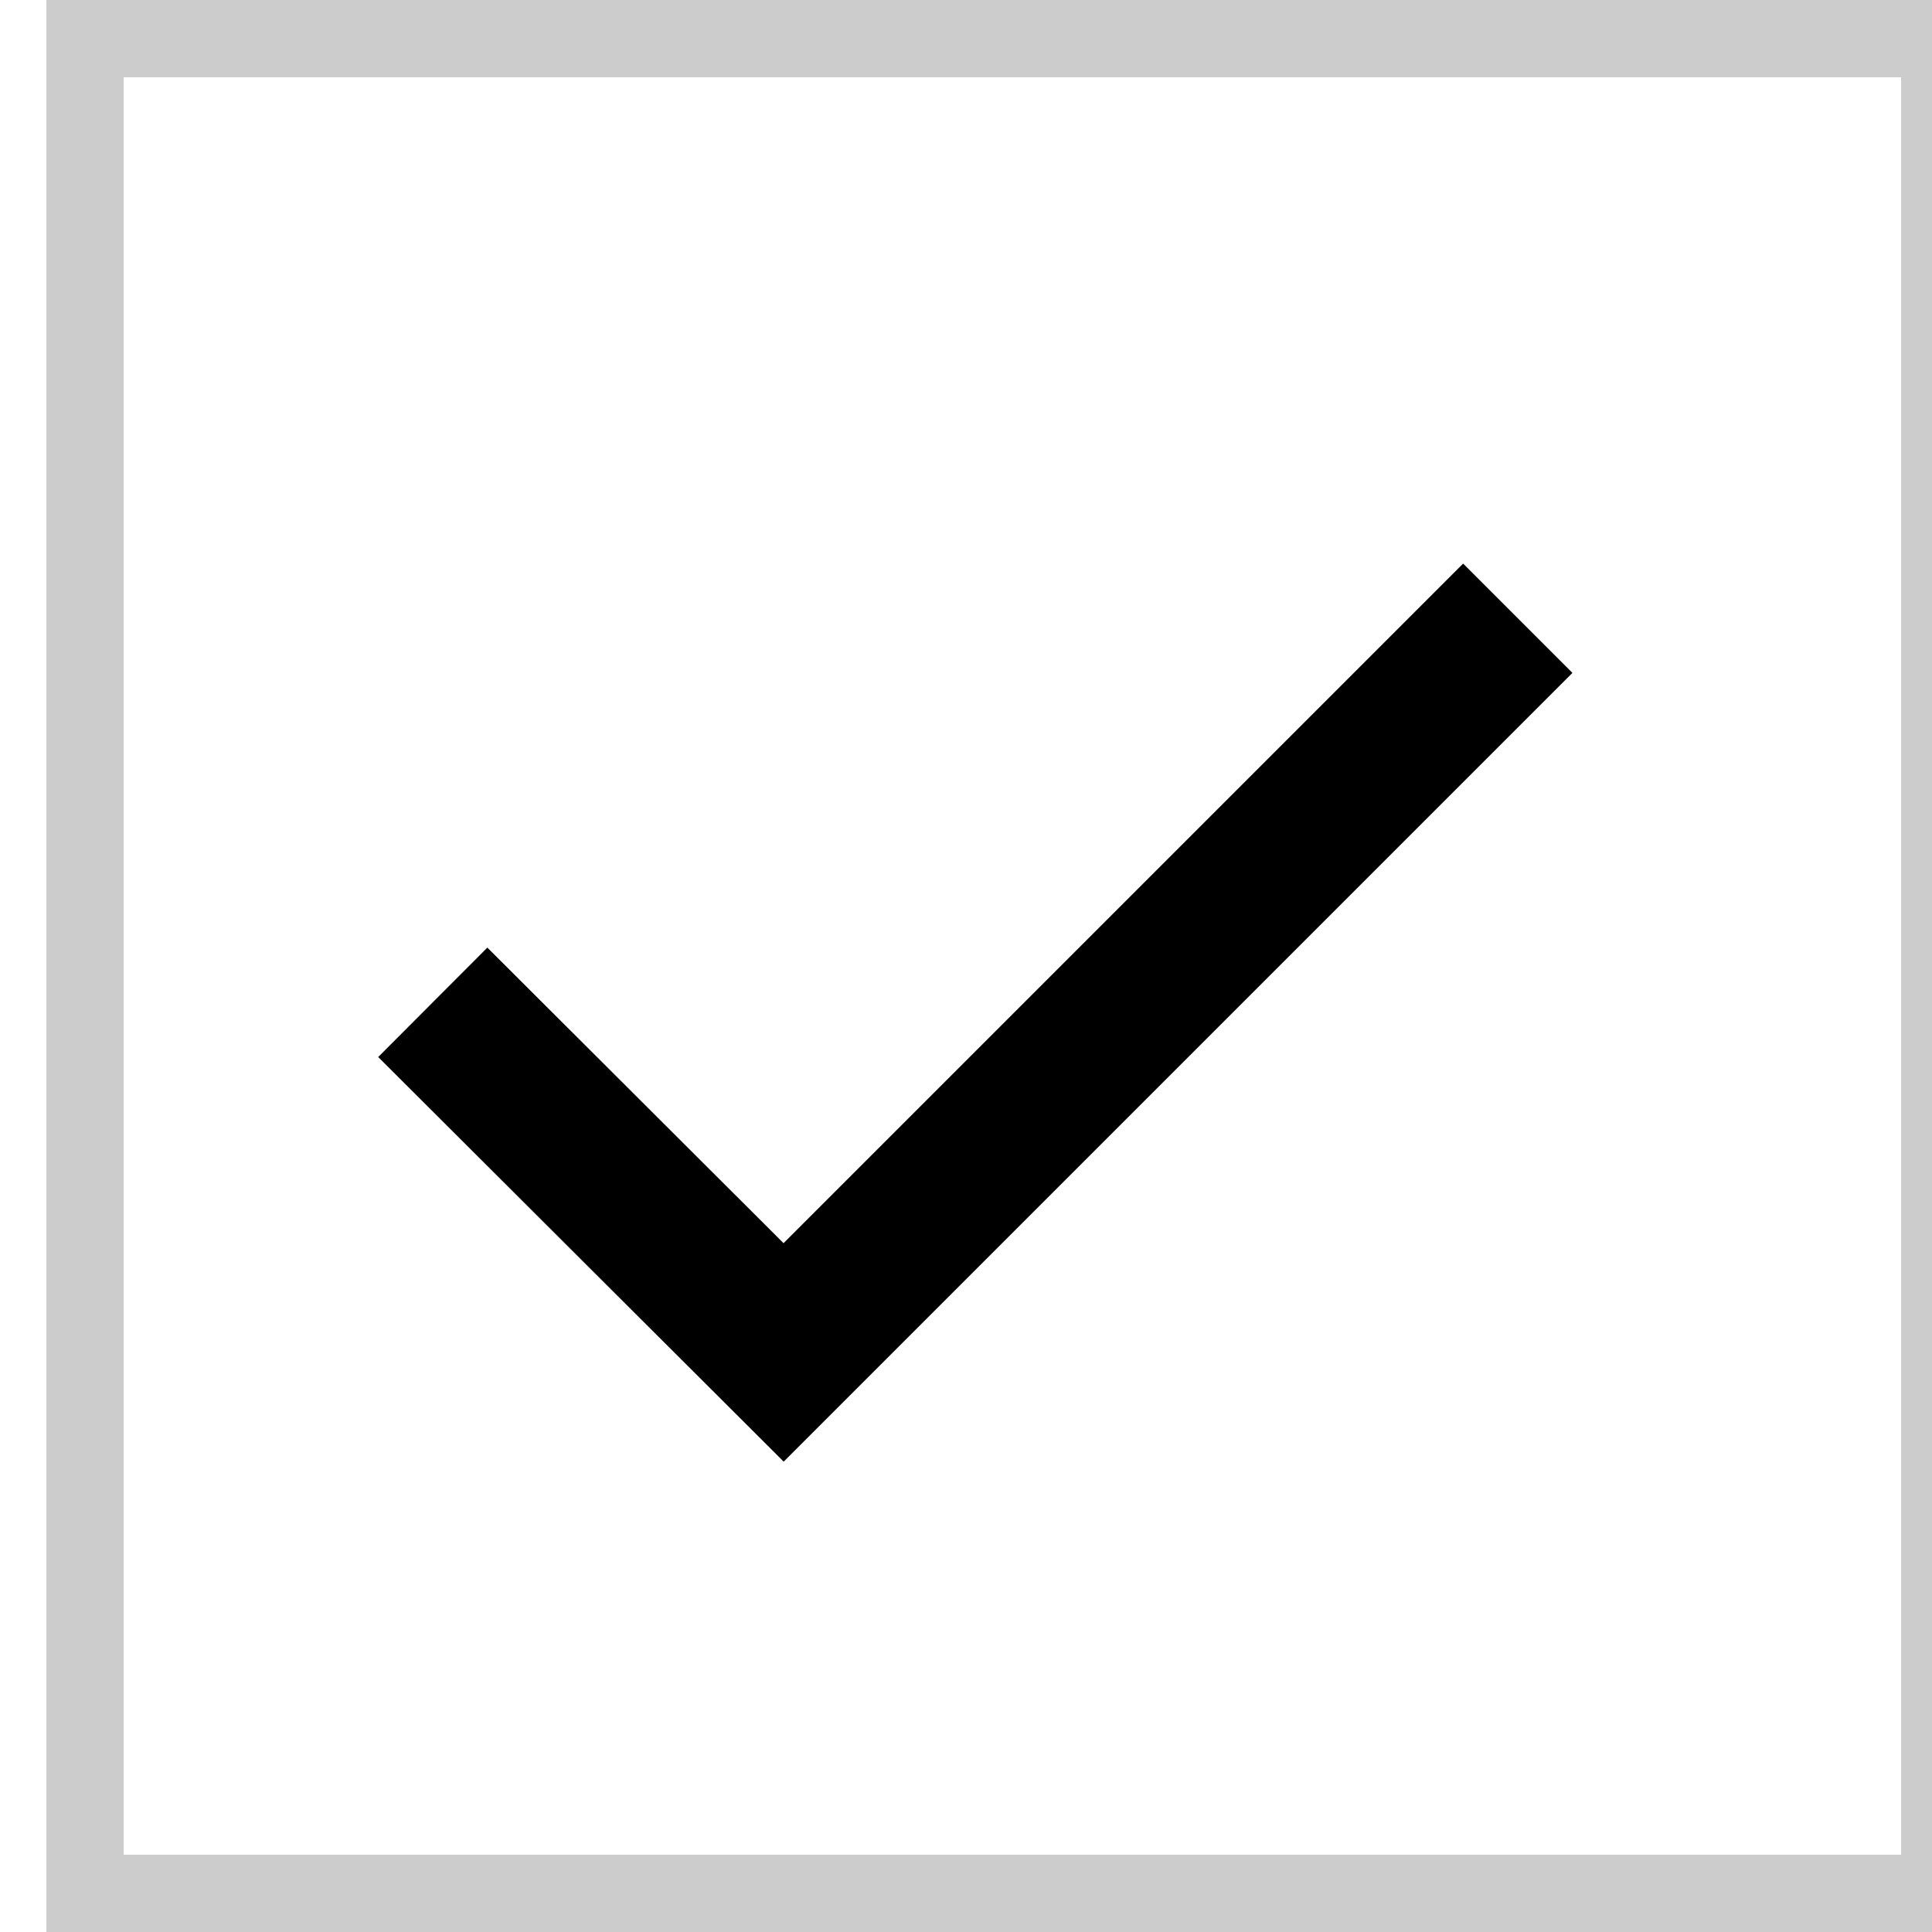
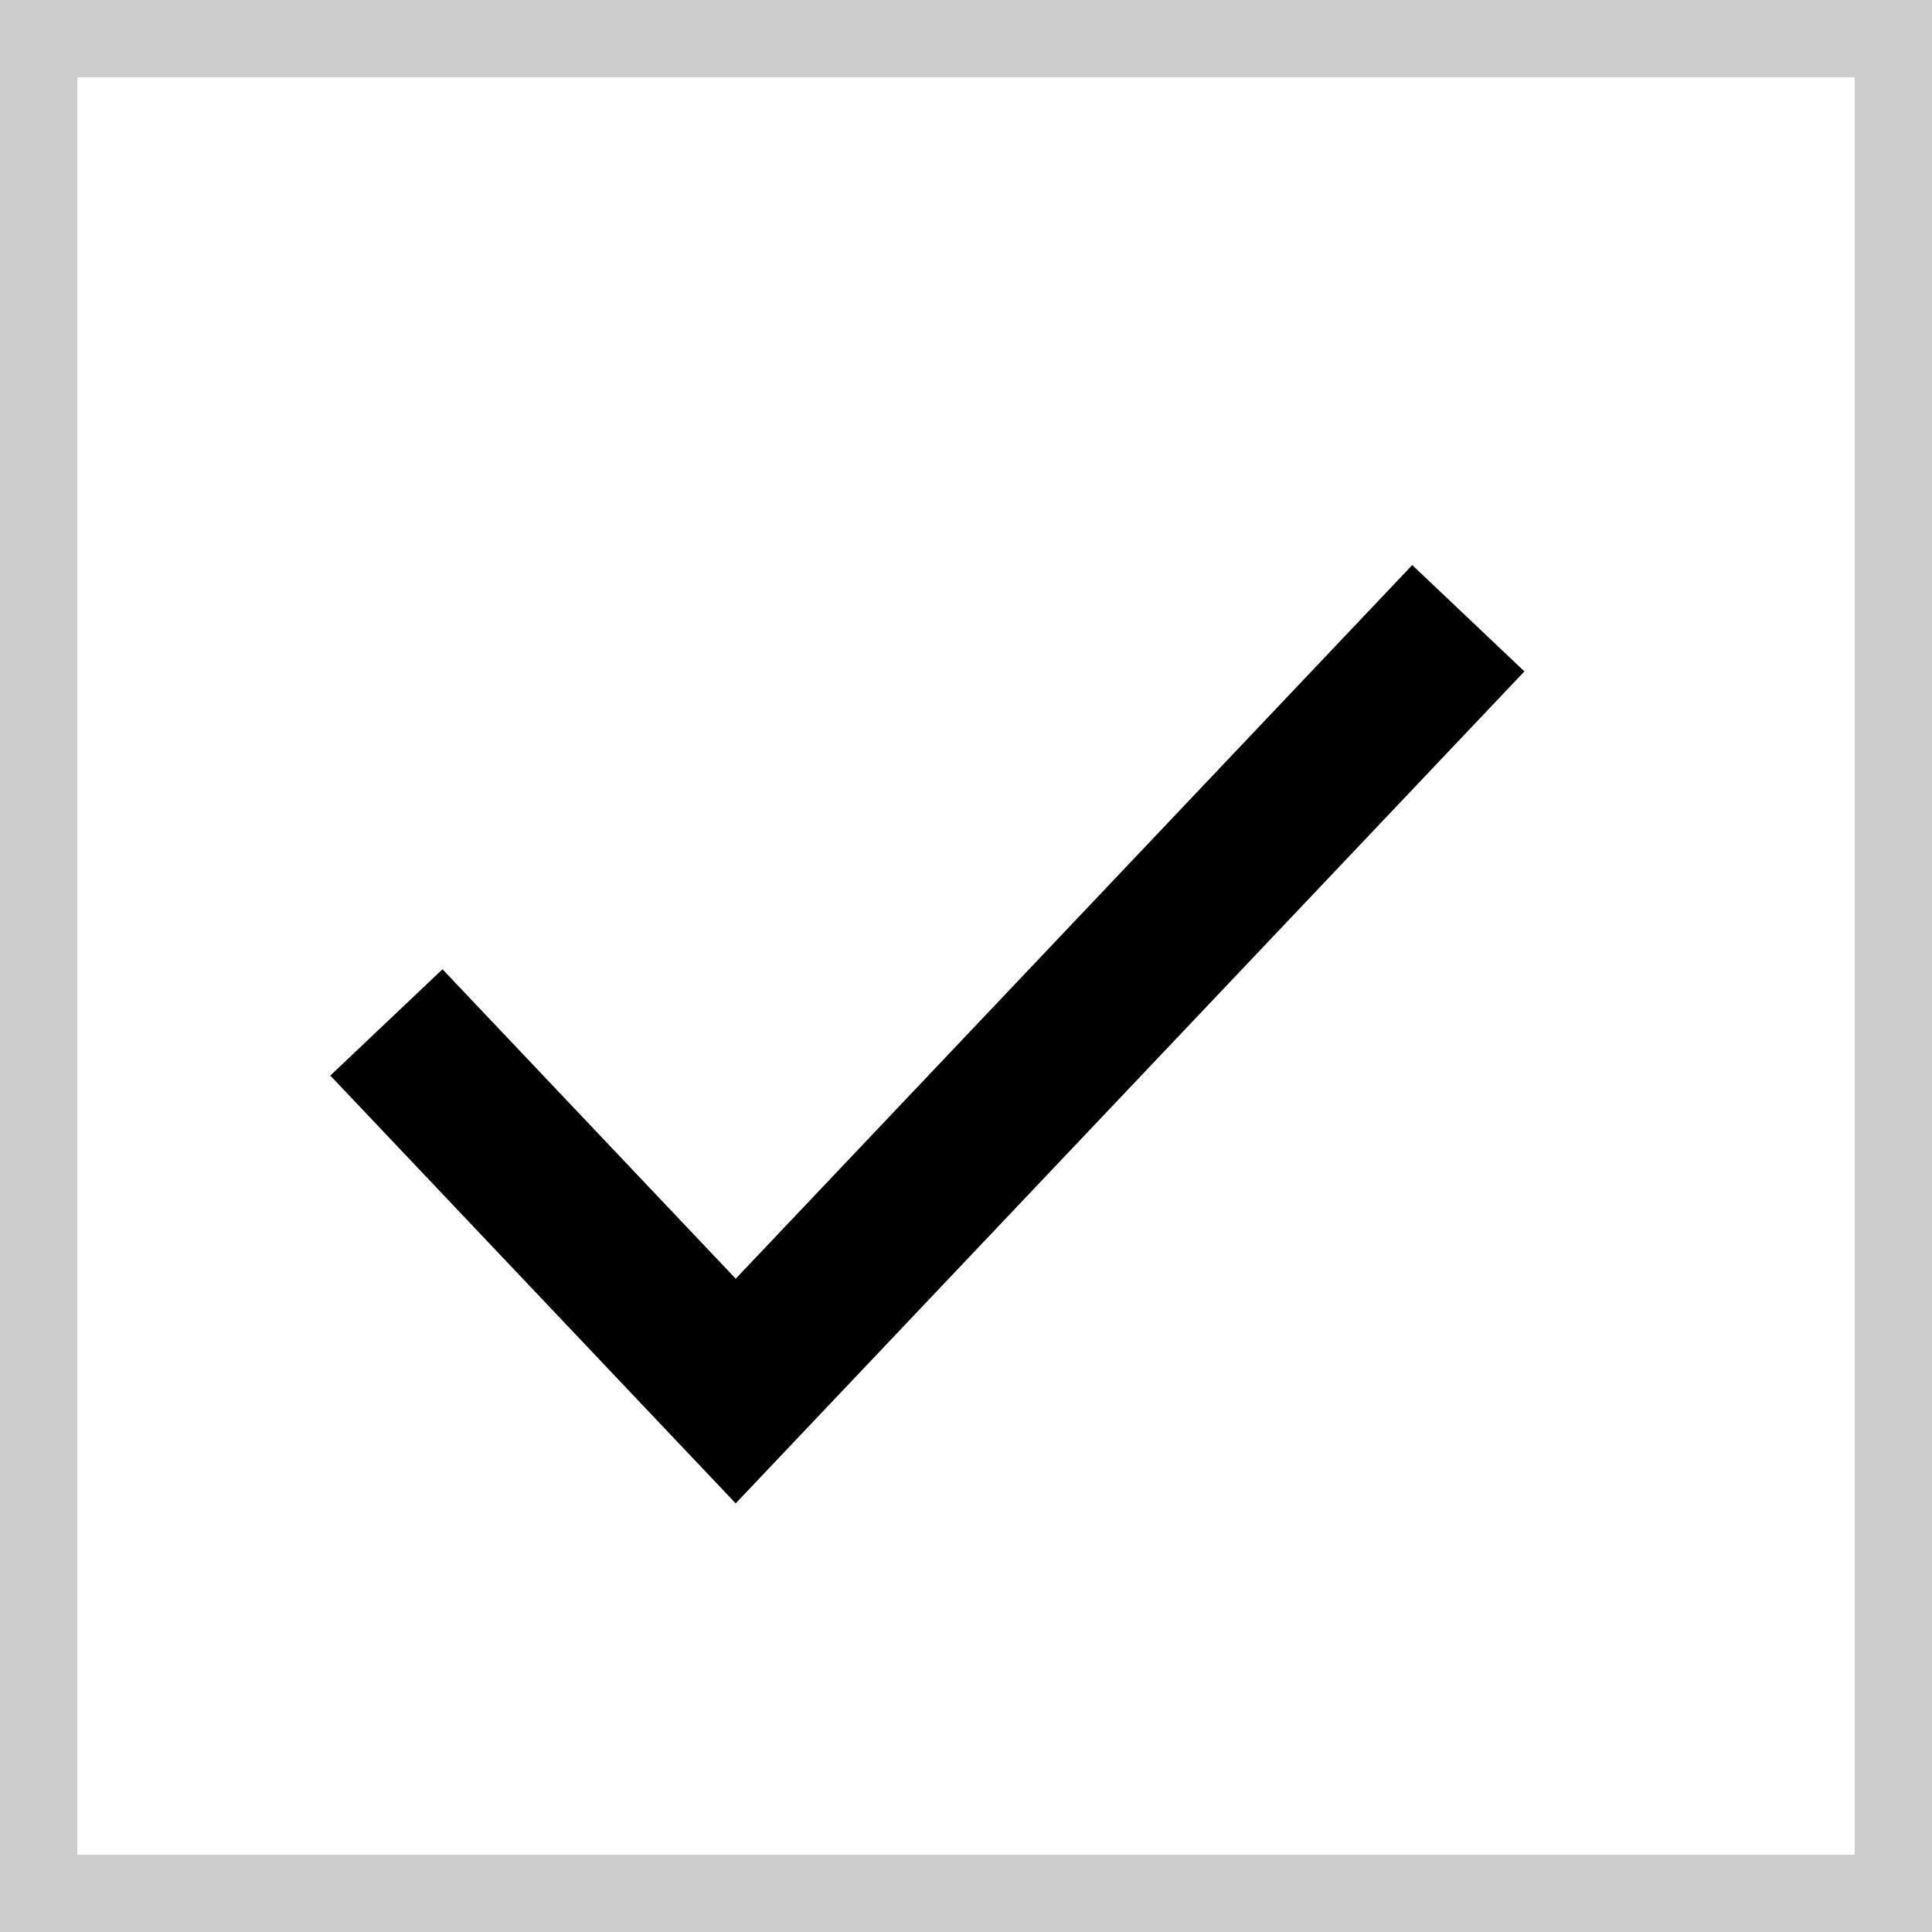
<svg xmlns="http://www.w3.org/2000/svg" viewBox="0 0 25 25">
  <g fill="none" fill-rule="evenodd">
-     <path stroke="#CCC" d="M1.1.5h24v24h-24z" />
-     <path stroke="#000" stroke-width="2" d="M5.6 12.97l4.54 4.53 9.5-9.5" />
+     <path stroke="#CCC" d="M.5.5h24v24H.5z" />
+     <path stroke="#000" stroke-width="2" d="M5 13.23L9.52 18 19 8" />
  </g>
</svg>
